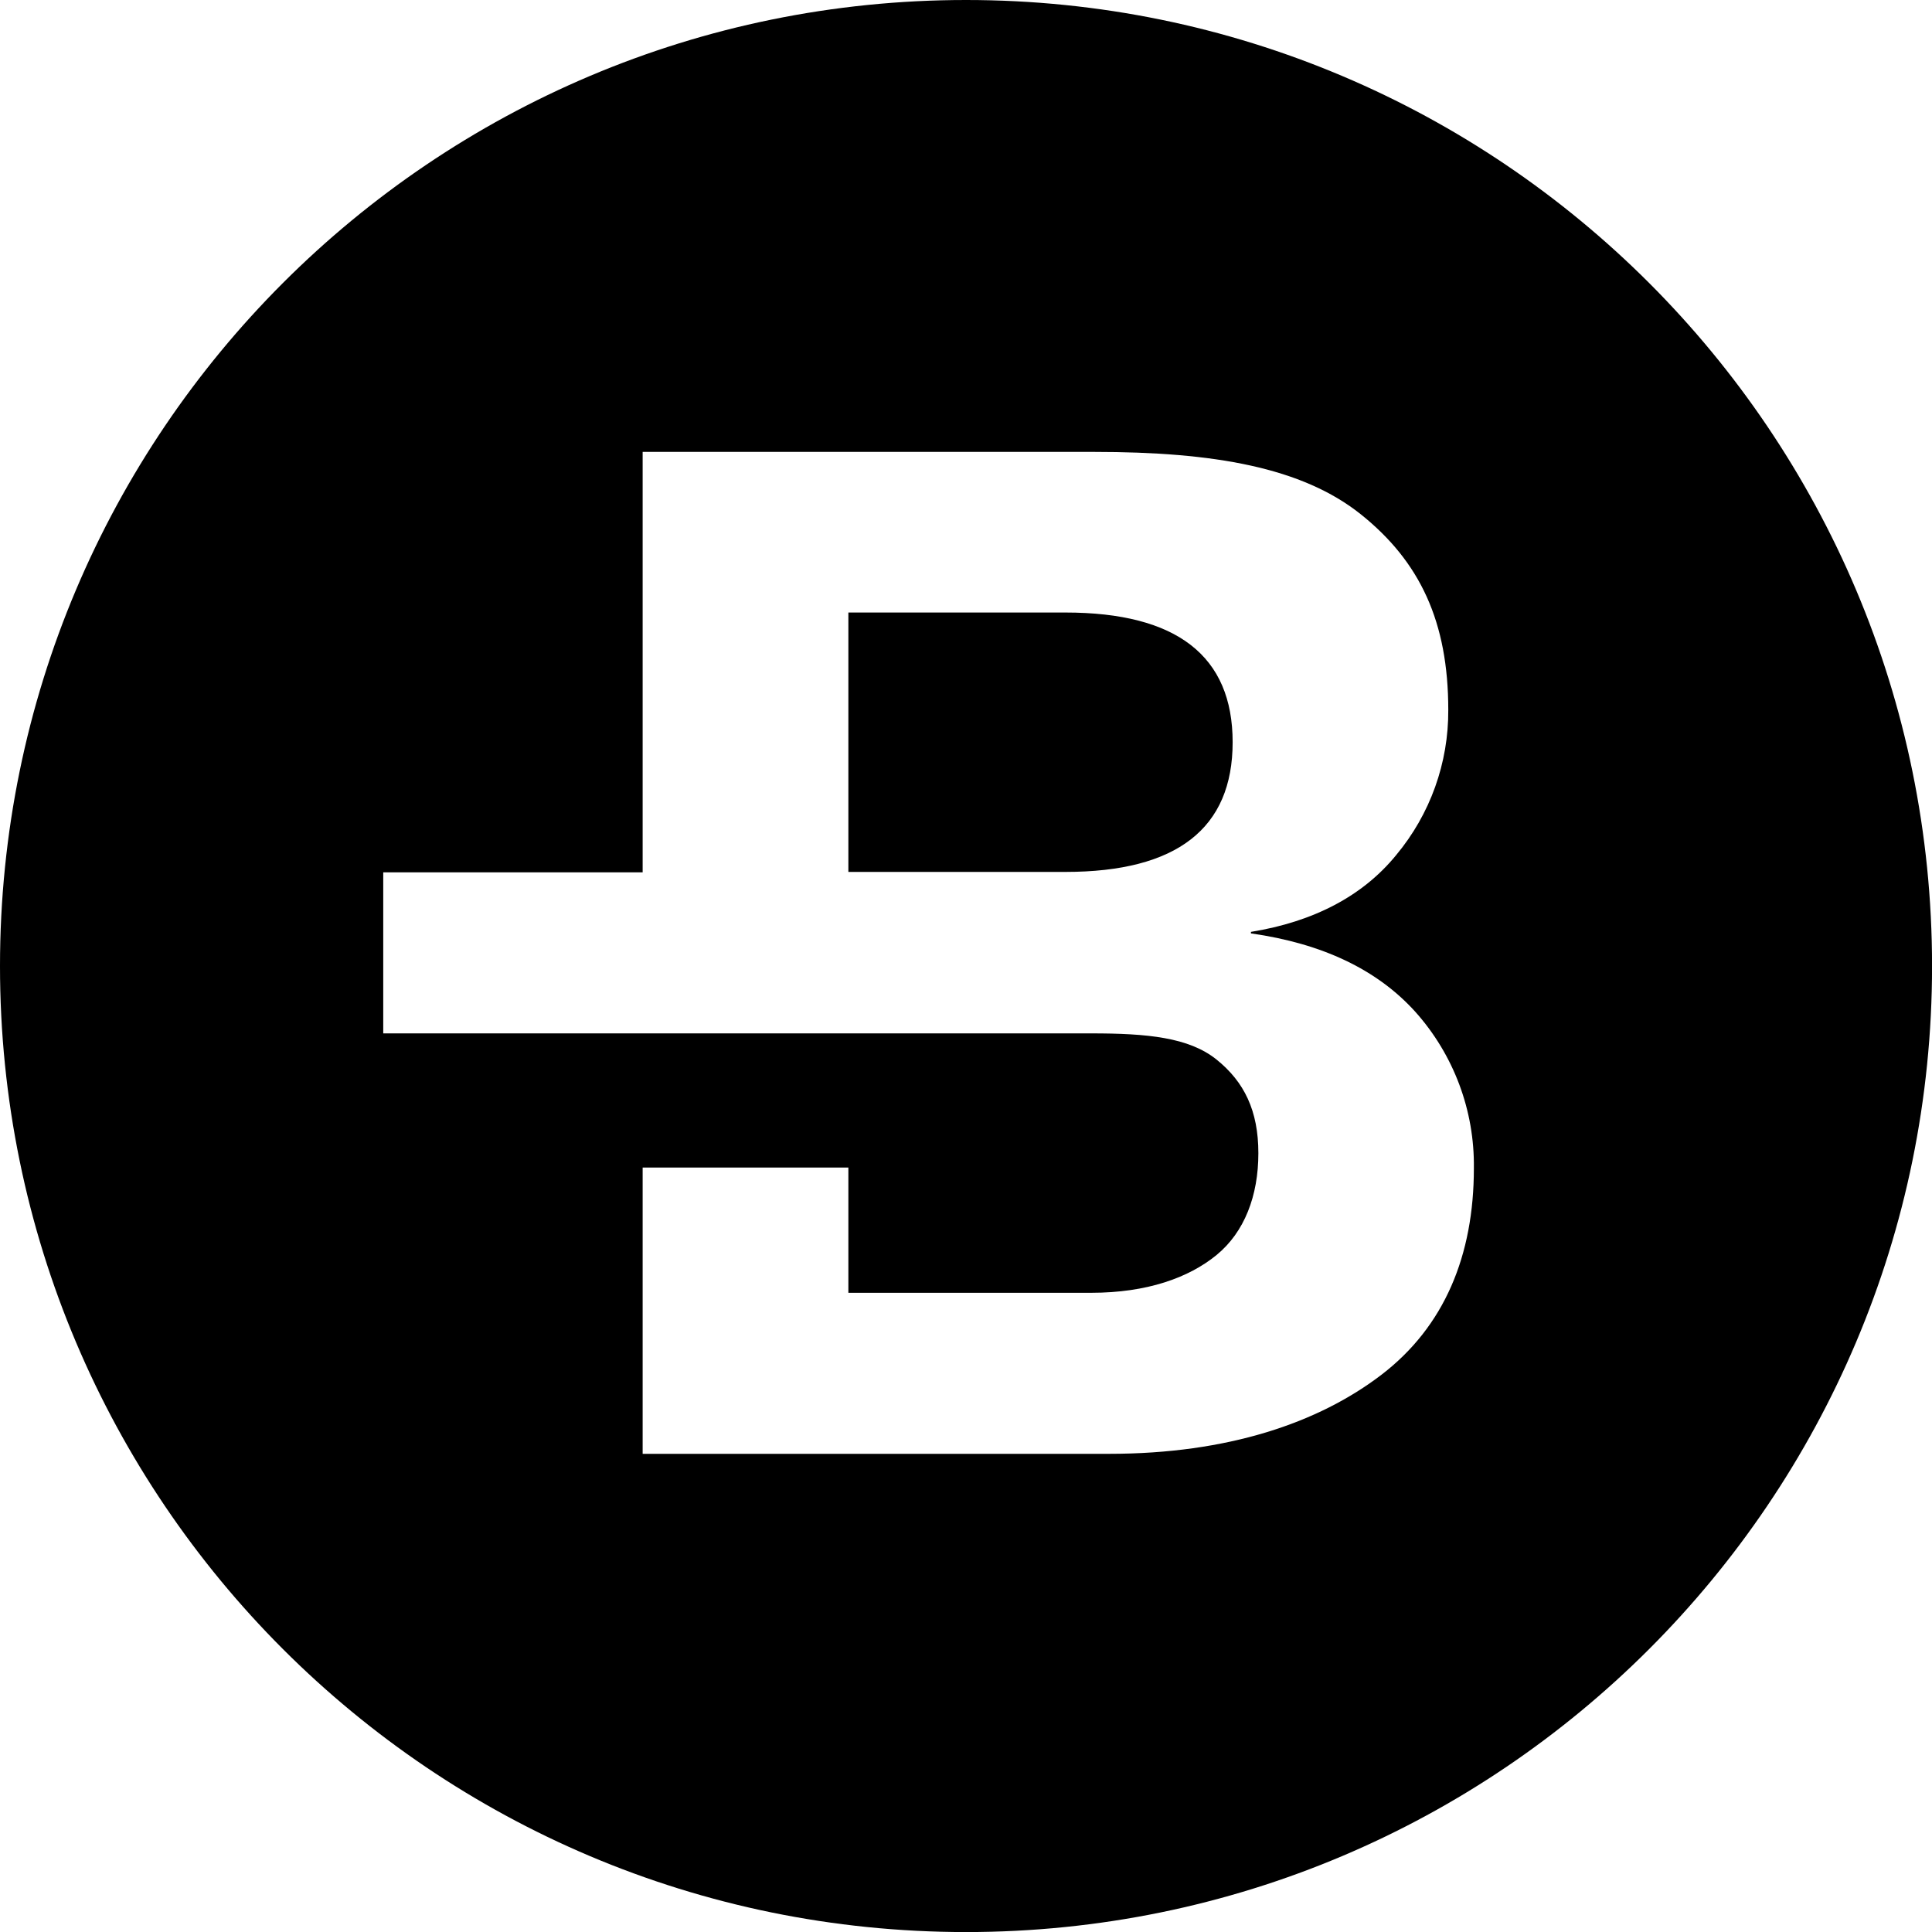
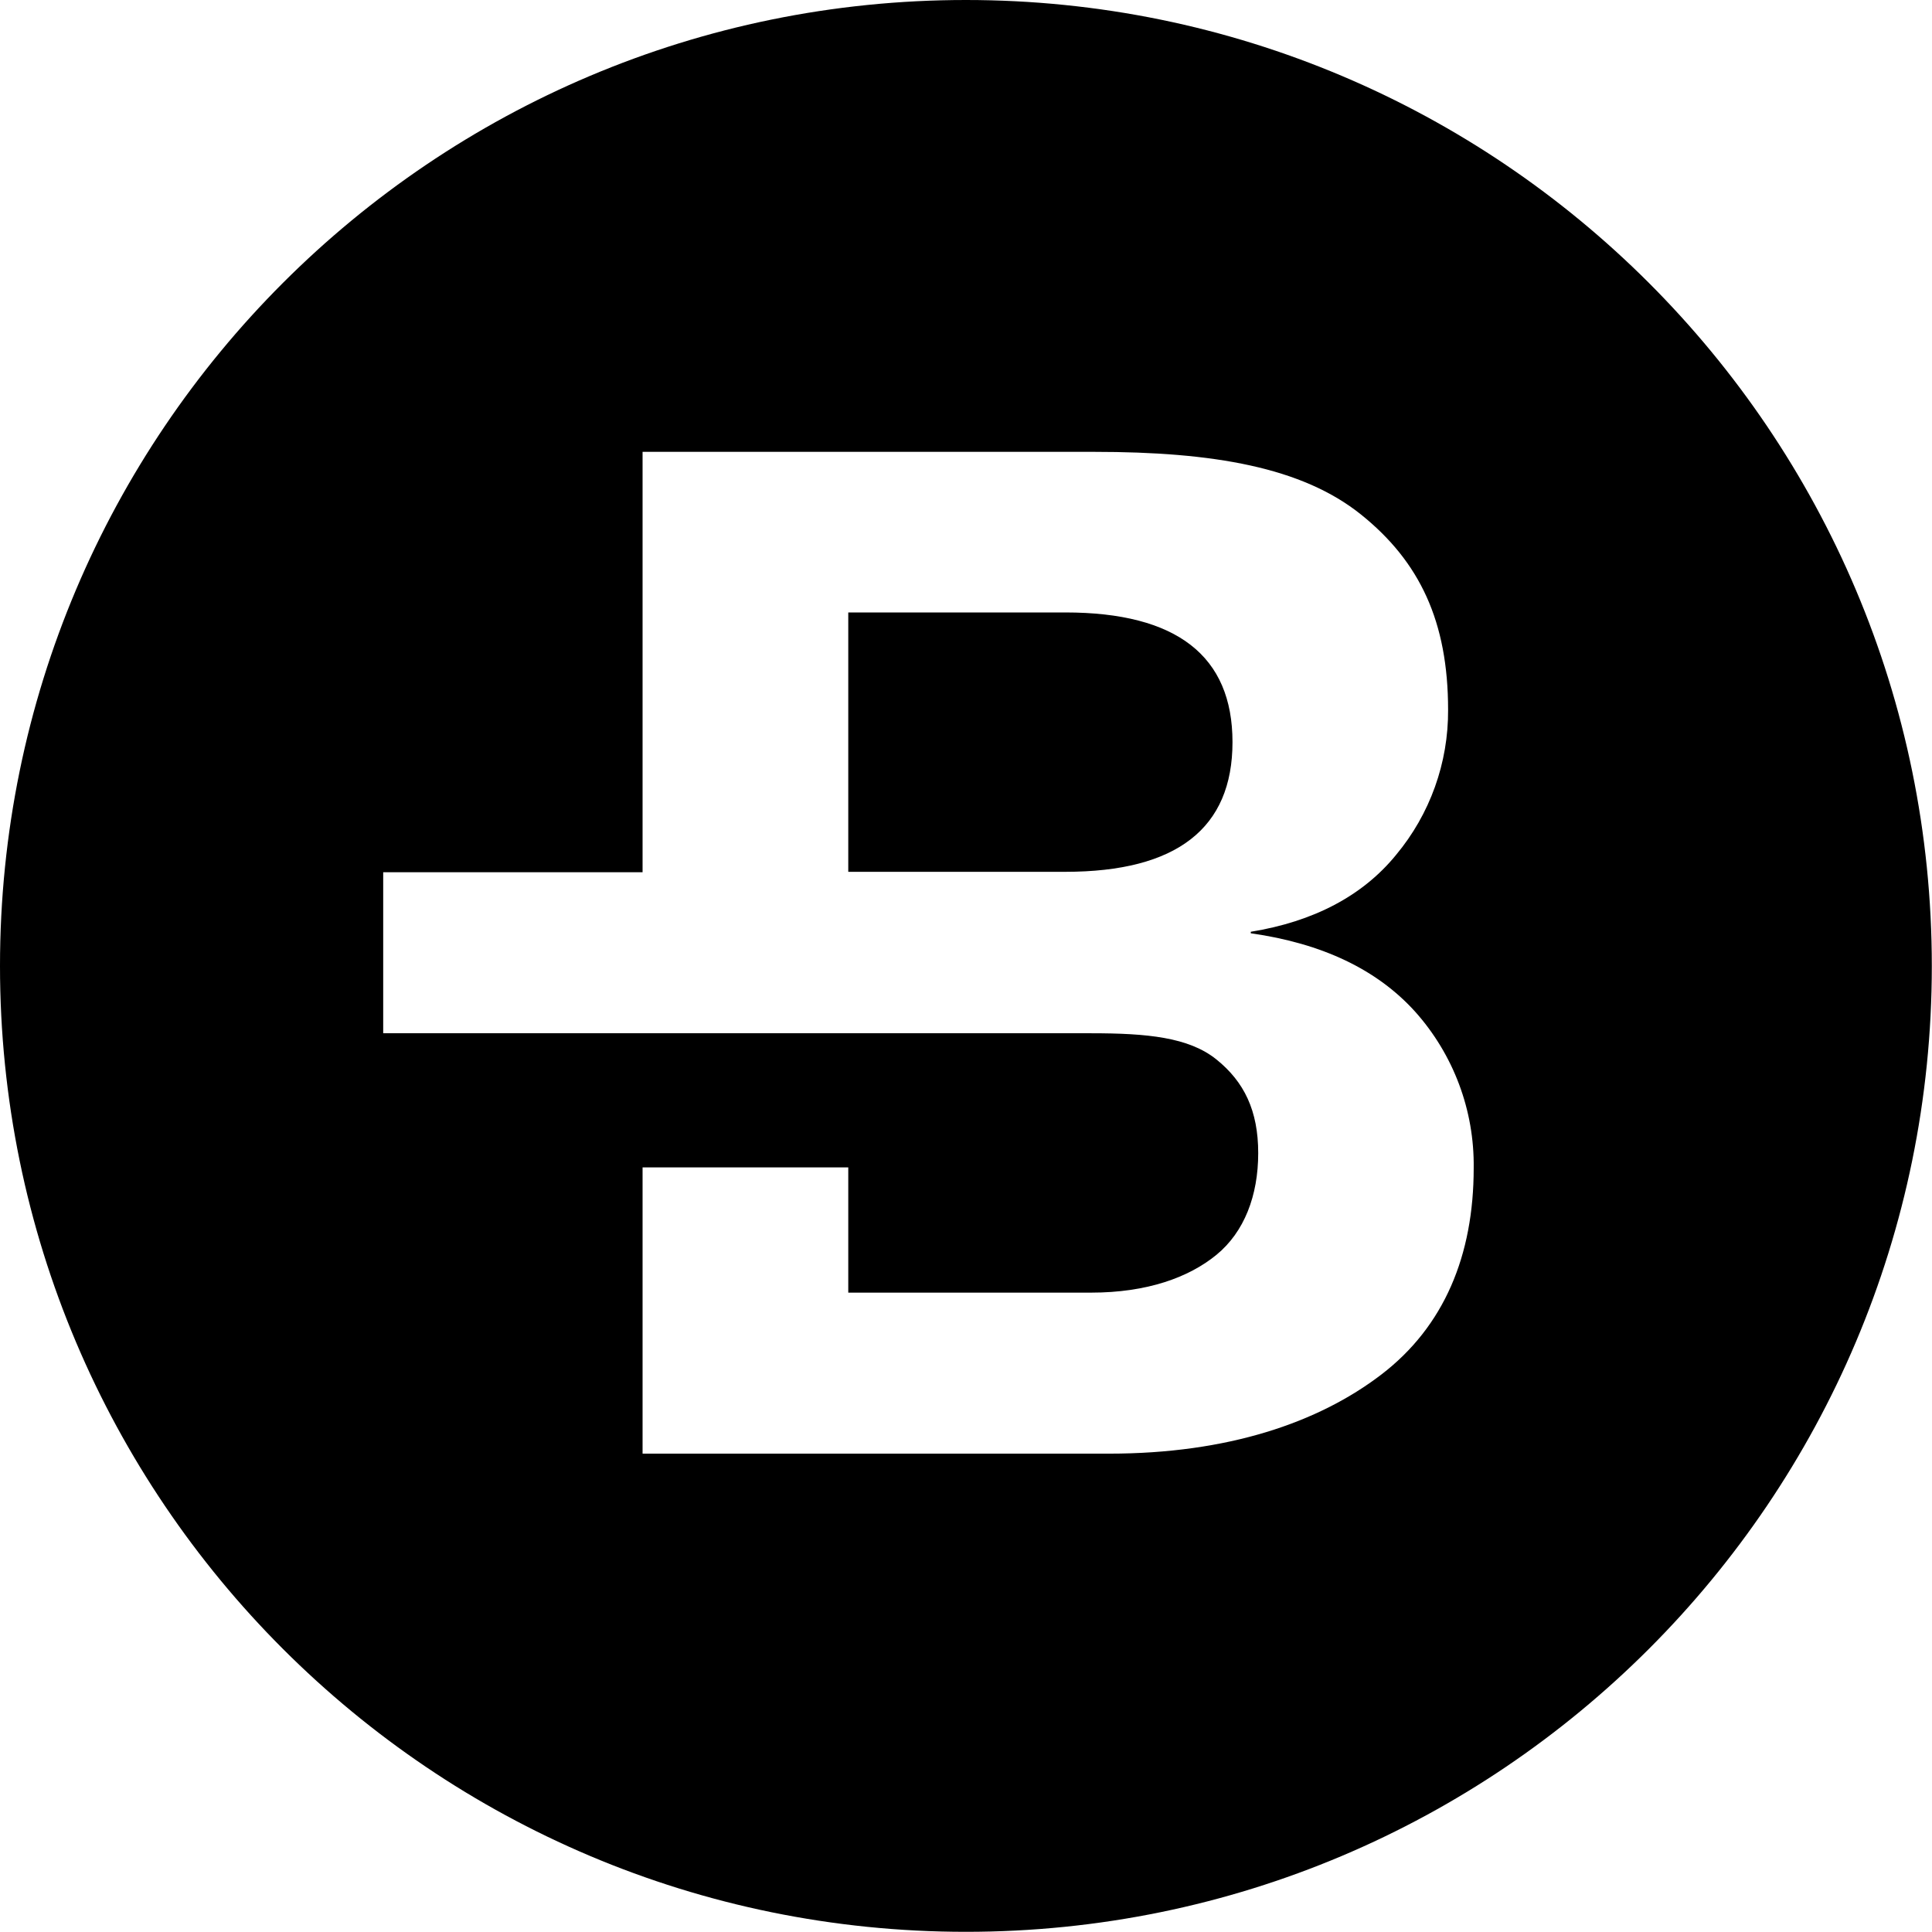
- <svg xmlns="http://www.w3.org/2000/svg" fill="currentColor">
+ <svg xmlns="http://www.w3.org/2000/svg" viewBox="0 0 32 32" fill="currentColor">
  <path d="M15.999 31.997C7.163 31.997 0 24.834 0 15.999 0 7.163 7.163 0 15.999 0c8.835 0 15.998 7.163 15.998 15.999 0 8.835-7.163 15.998-15.998 15.998zm7.438-15.243c-.63-.696-1.536-1.128-2.72-1.296v-.025c1.037-.168 1.852-.593 2.406-1.273a3.717 3.717 0 00.862-2.404c0-1.461-.47-2.454-1.444-3.235-.974-.78-2.436-1.037-4.417-1.037h-7.481v6.963H6.347v2.667h11.727c.923 0 1.616.065 2.074.434.458.369.692.846.692 1.551s-.231 1.307-.692 1.685c-.46.377-1.154.626-2.074.626H14.05v-2.074h-3.407v4.741h7.727c1.965 0 3.467-.513 4.509-1.31 1.041-.797 1.53-1.974 1.53-3.419a3.81 3.81 0 00-.972-2.594zm-5.793-2.314H14.05v-4.296h3.594c1.848 0 2.77.721 2.77 2.148s-.922 2.148-2.77 2.148z" />
</svg>
